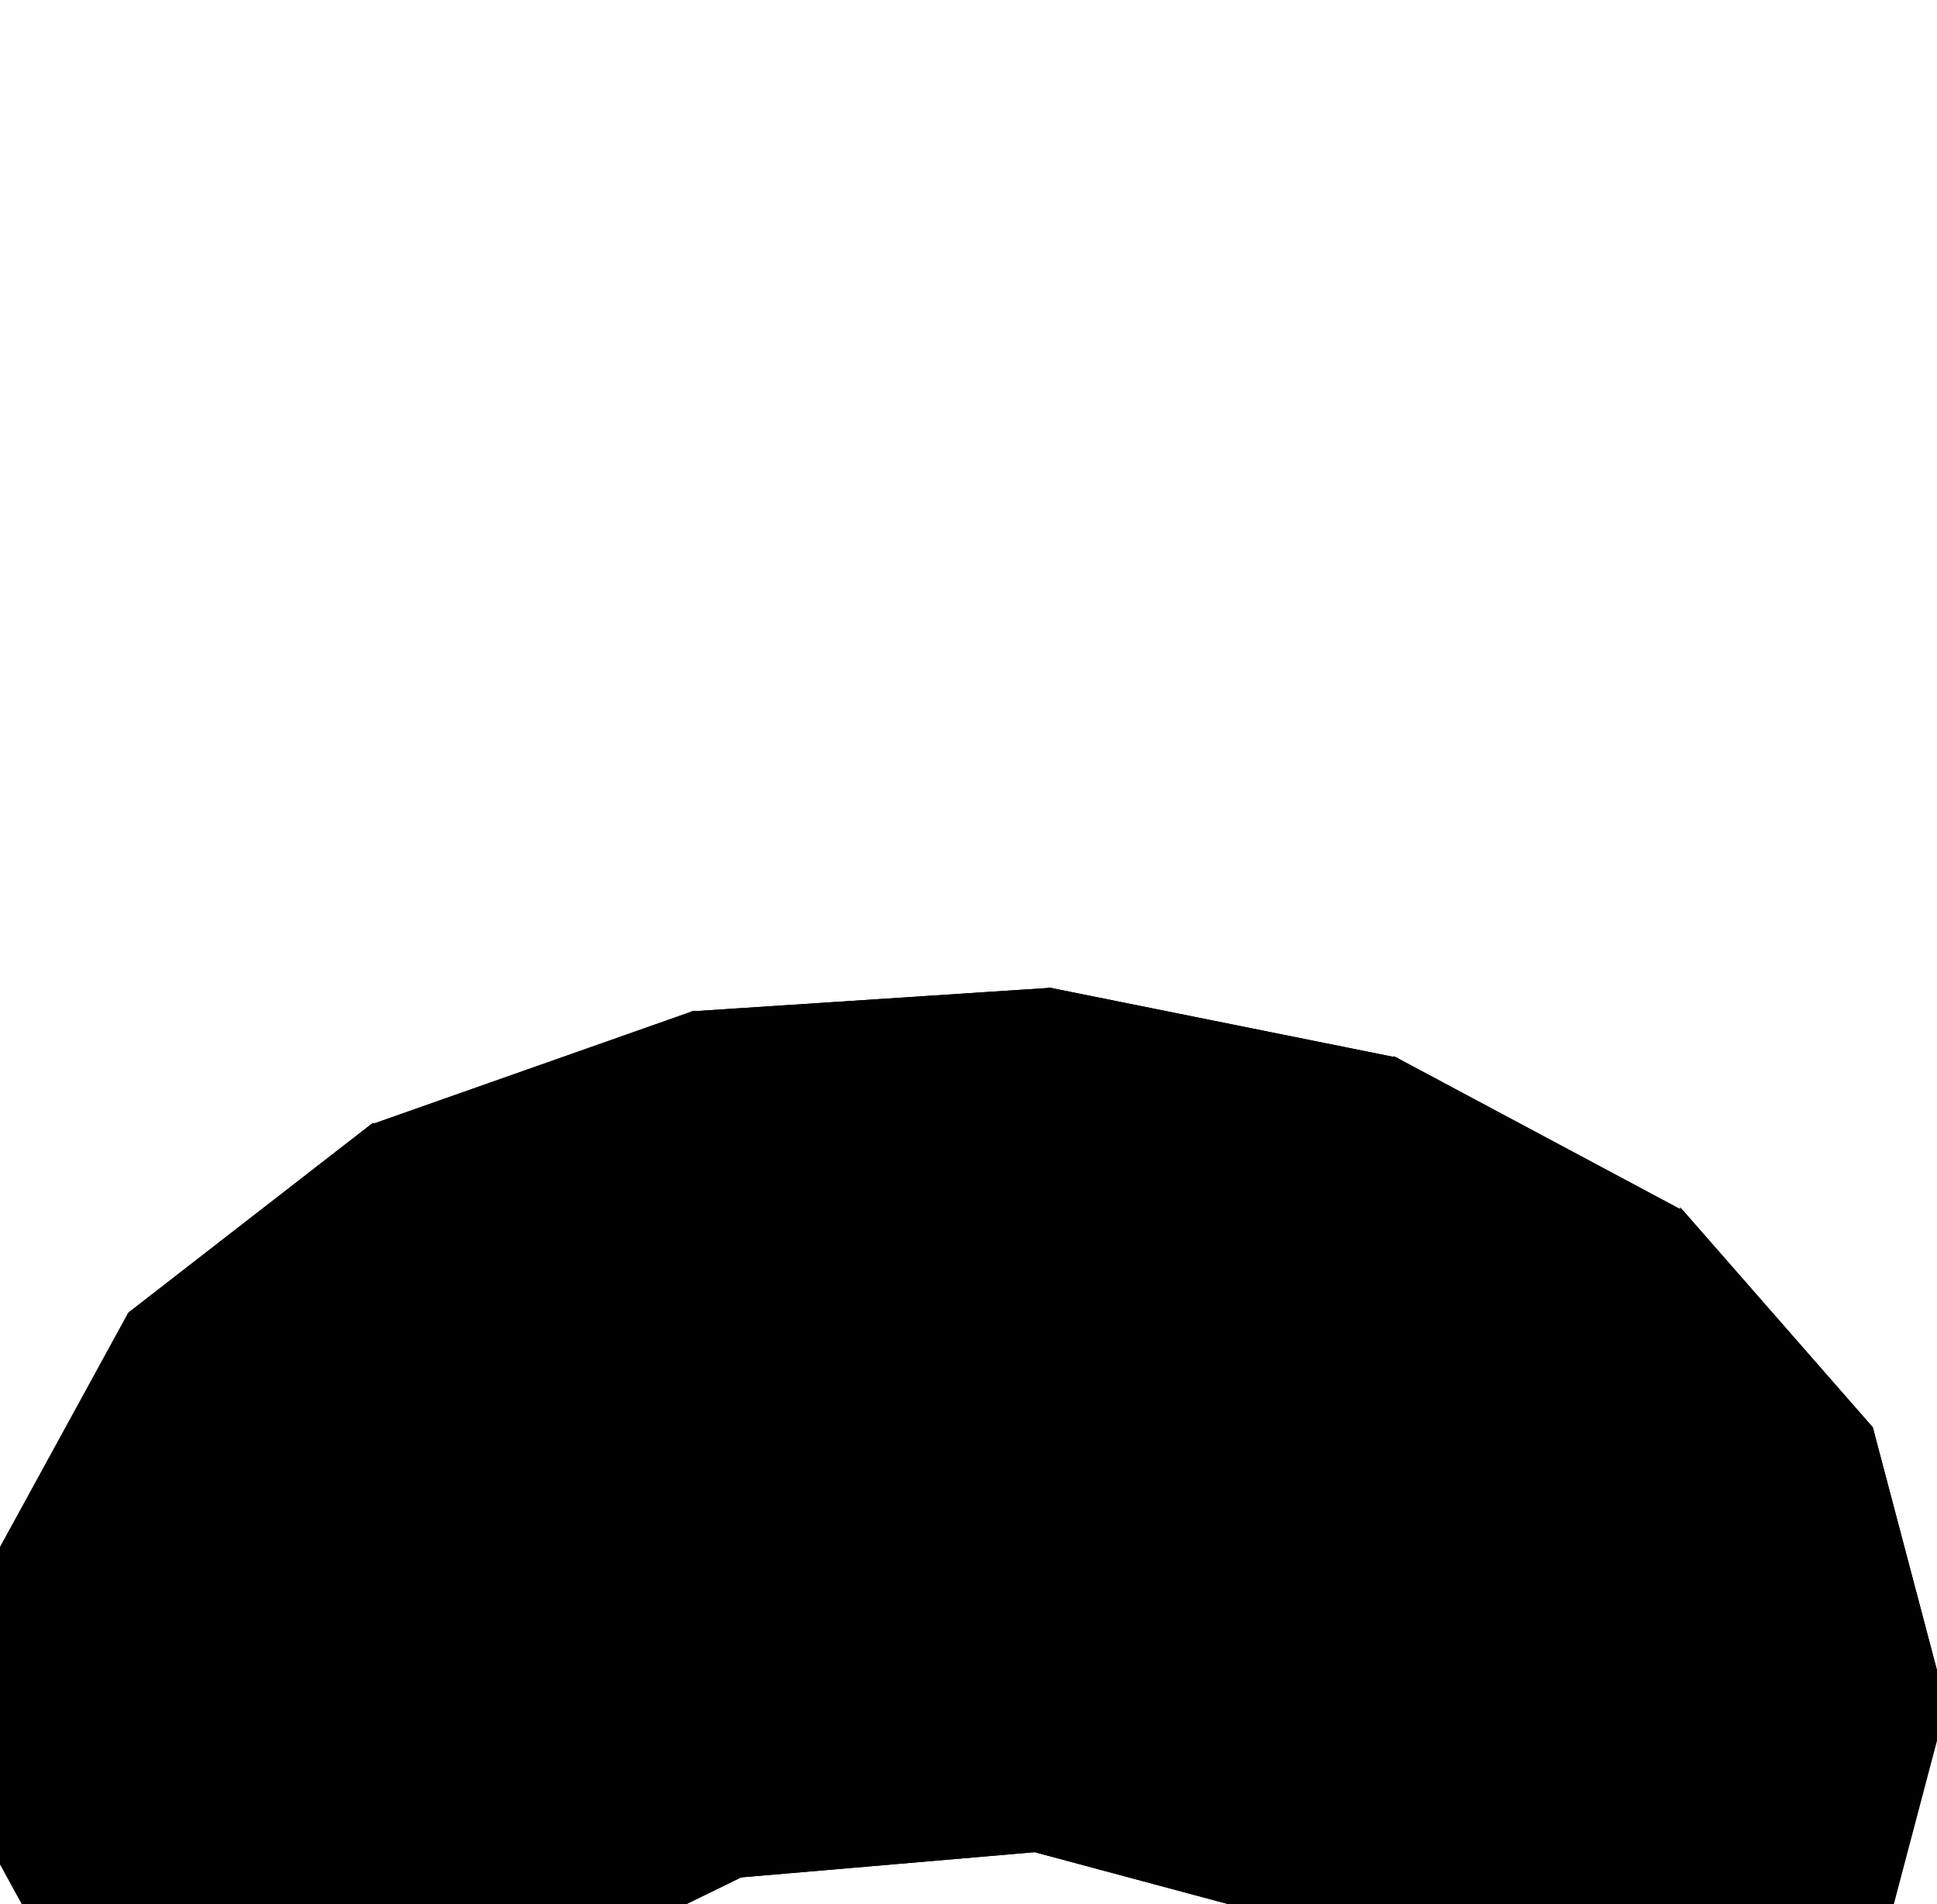
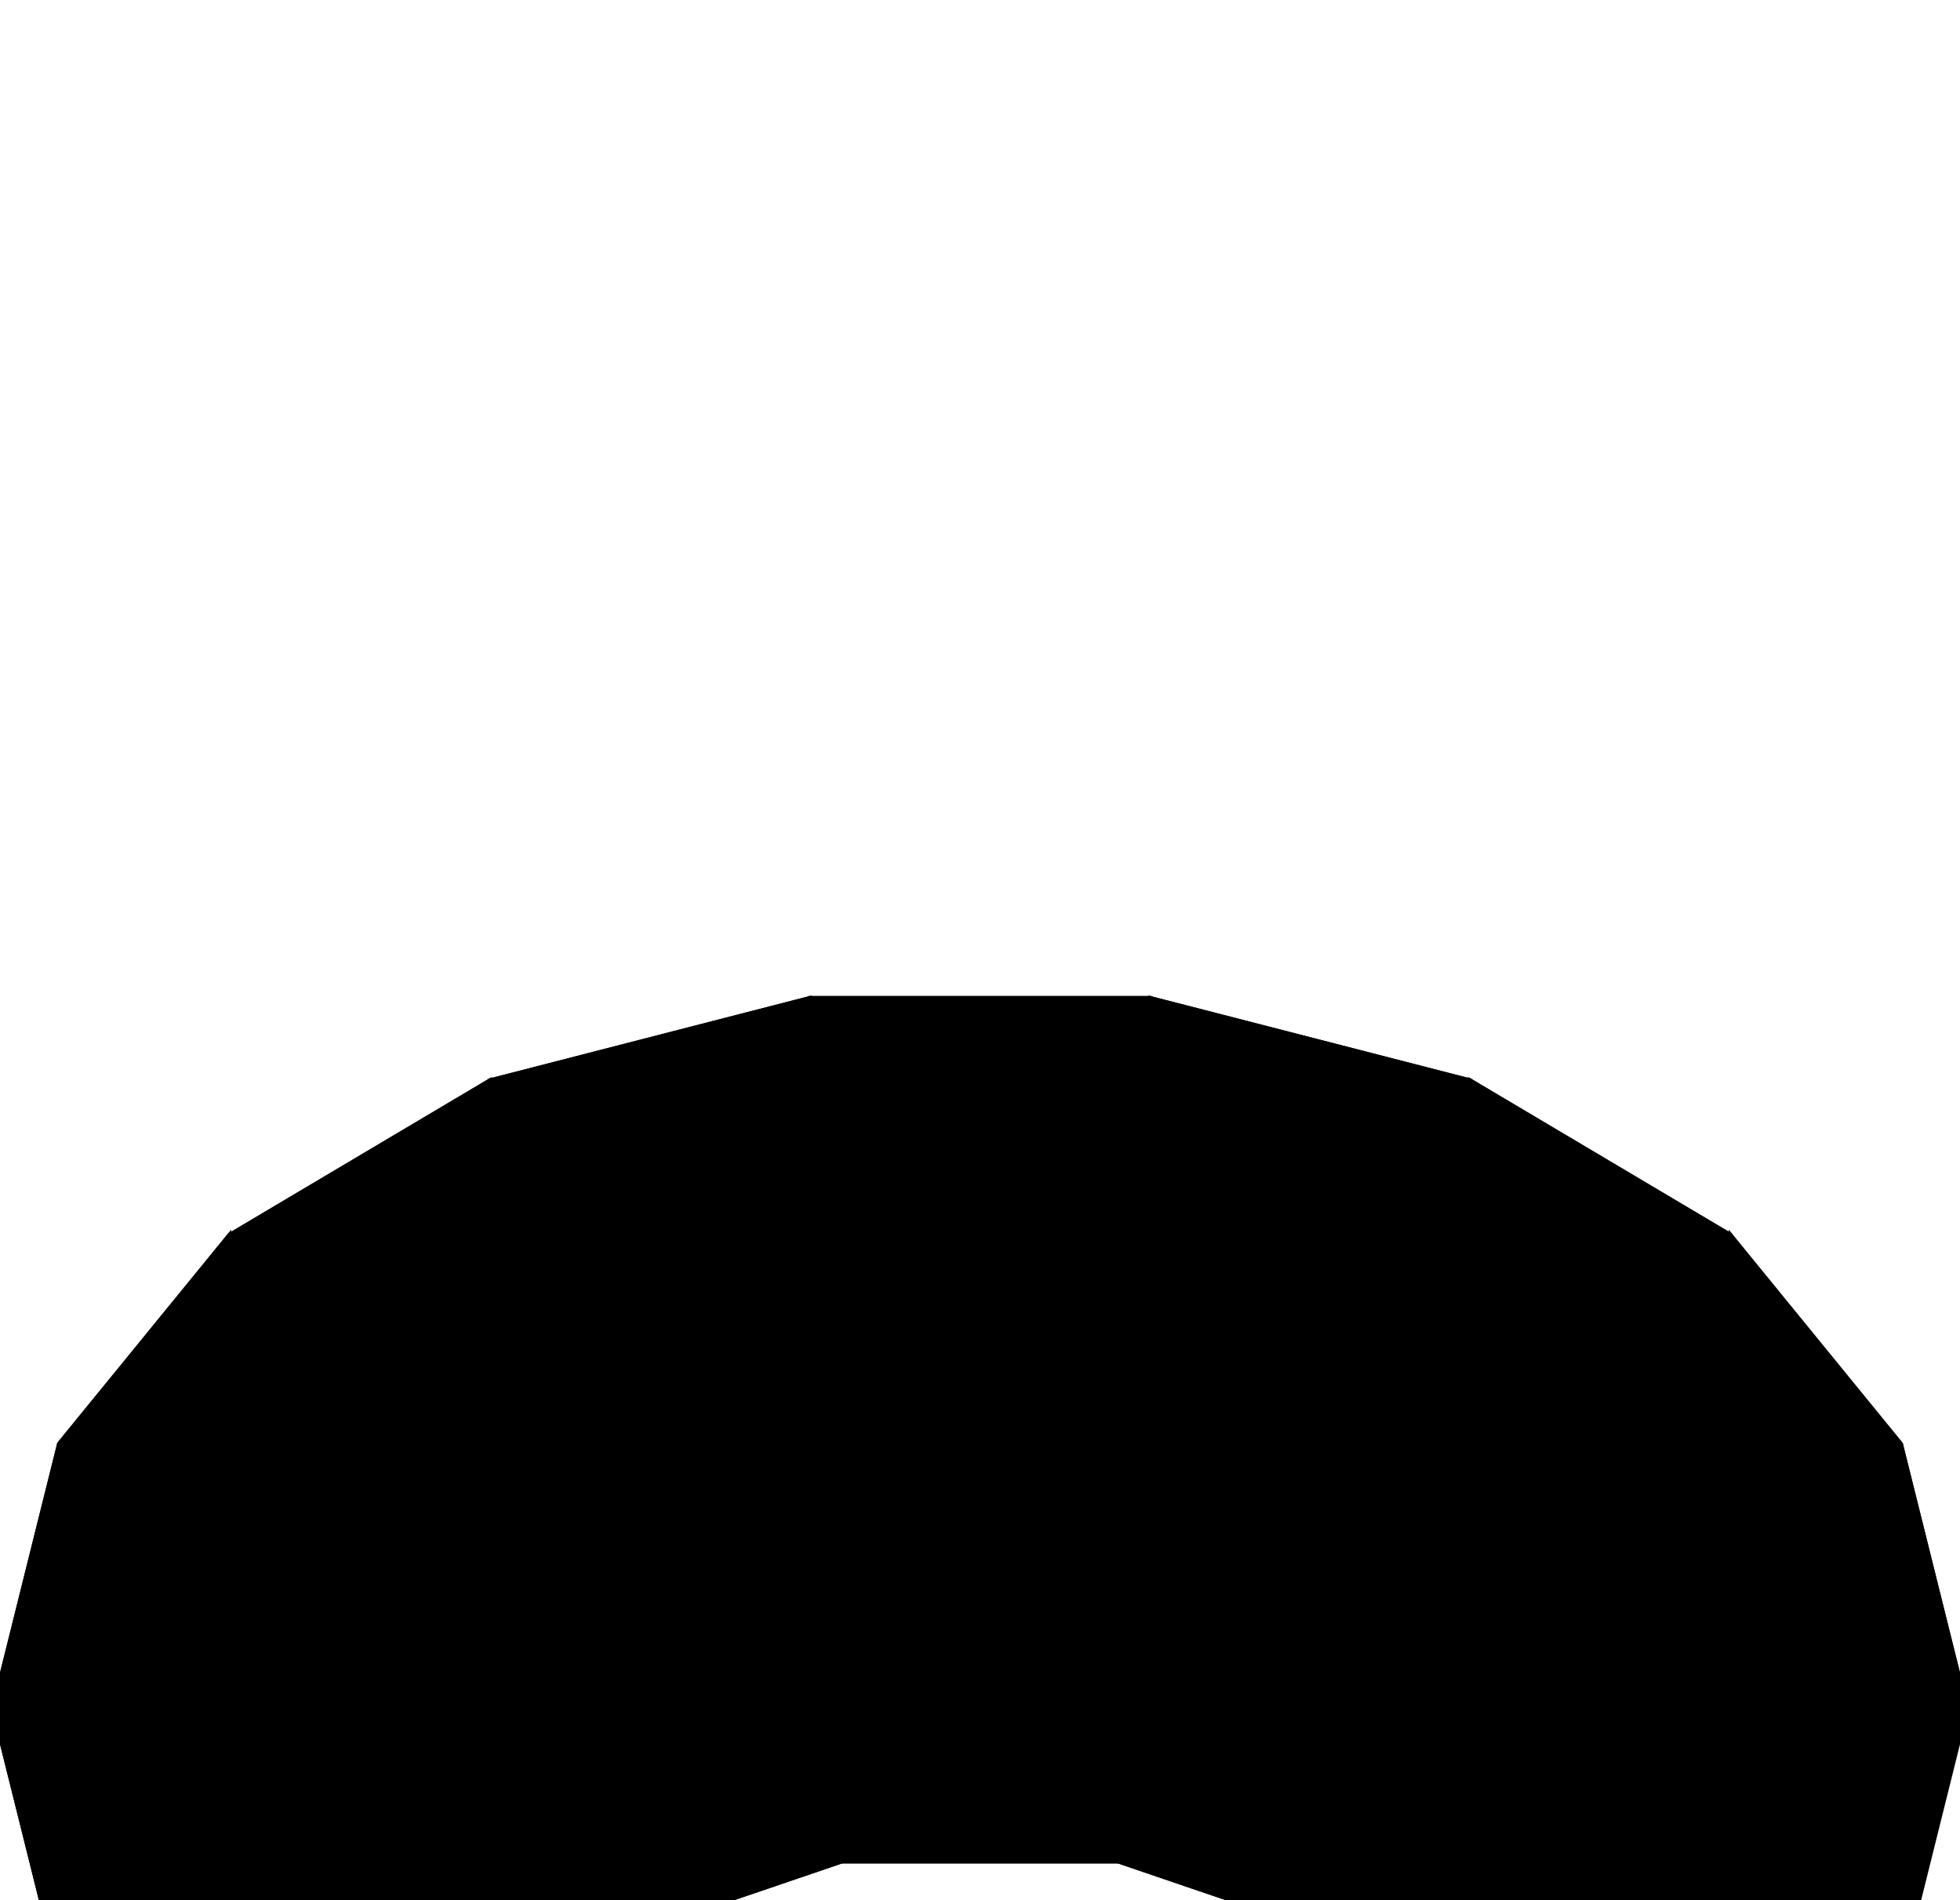
- <svg xmlns="http://www.w3.org/2000/svg" baseProfile="tiny" height="48.728mm" width="49.574mm" viewBox="-24.574 -37.033 49.574 48.728" version="1.1" stroke="black" stroke-width=".1" fill="none">
-   <path fill="#000000" stroke="#000000" d="M3.329 18.087 L6.534 17.226 L9.004 16.564 L9.004 15.15 L6.534 15.813 L3.471 16.635 L1.911 17.054 L1.911 18.467 z" />
-   <path fill="#000000" stroke="#000000" d="M10.111 14.266 L9.004 15.15 L9.004 16.564 L10.01 15.76 L14.034 12.546 L14.034 11.132 z" />
-   <path fill="#000000" stroke="#000000" d="M7.585 -2.278 L2.815 -3.558 L1.911 -3.801 L1.911 -5.214 L2.815 -4.971 L7.443 -3.729 L9.004 -3.31 L9.004 -1.897 z" />
-   <path fill="#000000" stroke="#000000" d="M14.434 9.986 L14.034 11.132 L14.034 12.546 L14.398 11.503 L15.85 7.333 L15.85 5.92 z" />
-   <path fill="#000000" stroke="#000000" d="M-10.49 14.028 L-11.864 13.358 L-11.864 14.771 L-10.615 15.381 L-5.62 17.82 L-5.62 16.407 z" />
-   <path fill="#000000" stroke="#000000" d="M13.028 1.318 L9.568 -1.446 L9.004 -1.897 L9.004 -3.31 L9.568 -2.859 L12.928 -0.176 L14.034 0.708 L14.034 2.121 z" />
-   <path fill="#000000" stroke="#000000" d="M-5.973 -2.982 L-6.869 -2.544 L-11.864 -0.104 L-11.864 -1.517 L-6.994 -3.896 L-5.973 -4.395 L-5.62 -4.567 L-5.62 -3.154 z" />
-   <path fill="#000000" stroke="#000000" d="M15.487 6.291 L14.334 2.98 L14.034 2.121 L14.034 0.708 L14.334 1.567 L15.451 4.773 L15.85 5.92 L15.85 7.333 z" />
-   <path fill="#000000" stroke="#000000" d="M-15.389 4.649 L-15.389 3.236 L-12.64 -0.472 L-11.864 -1.517 L-11.864 -0.104 L-12.569 0.847 z" />
-   <path fill="#000000" stroke="#000000" d="M-5.62 -3.154 L-5.62 -4.567 L0.254 -5.071 L1.911 -5.214 L1.911 -3.801 L0.404 -3.671 z" />
-   <path fill="#000000" stroke="#000000" d="M-15.389 5.723 L-15.389 7.348 L-15.389 10.017 L-15.389 8.604 L-15.389 5.934 L-15.389 4.417 L-15.389 3.236 L-15.389 4.649 z" />
-   <path fill="#000000" stroke="#000000" d="M-11.864 14.771 L-11.864 13.358 L-14.614 9.65 L-15.389 8.604 L-15.389 10.017 L-14.684 10.968 z" />
-   <path fill="#000000" stroke="#000000" d="M-5.62 16.407 L-5.62 17.82 L-4.114 17.95 L1.911 18.467 L1.911 17.054 L-3.964 16.549 z" />
-   <path fill="#000000" stroke="#000000" d="M23.312 0.943 L25 7.333 L25 5.92 L23.312 -0.47 z" />
-   <path fill="#000000" stroke="#000000" d="M18.475 -4.585 L23.312 0.943 L23.312 -0.47 L18.475 -5.998 z" />
-   <path fill="#000000" stroke="#000000" d="M11.143 -8.502 L18.475 -4.585 L18.475 -5.998 L11.143 -9.916 z" />
-   <path fill="#000000" stroke="#000000" d="M2.307 -10.282 L11.143 -8.502 L11.143 -9.916 L2.307 -11.695 z" />
-   <path fill="#000000" stroke="#000000" d="M-6.842 -9.682 L2.307 -10.282 L2.307 -11.695 L-6.842 -11.095 z" />
-   <path fill="#000000" stroke="#000000" d="M-15.066 -6.784 L-6.842 -9.682 L-6.842 -11.095 L-15.066 -8.197 z" />
-   <path fill="#000000" stroke="#000000" d="M-21.255 -1.979 L-15.066 -6.784 L-15.066 -8.197 L-21.255 -3.393 z" />
-   <path fill="#000000" stroke="#000000" d="M-24.574 4.083 L-21.255 -1.979 L-21.255 -3.393 L-24.574 2.67 z" />
-   <path fill="#000000" stroke="#000000" d="M-24.574 10.584 L-24.574 4.083 L-24.574 2.67 L-24.574 9.171 z" />
-   <path fill="#000000" stroke="#000000" d="M-21.255 16.646 L-24.574 10.584 L-24.574 9.171 L-21.255 15.233 z" />
-   <path fill="#000000" stroke="#000000" d="M-15.066 21.451 L-21.255 16.646 L-21.255 15.233 L-15.066 20.037 z" />
-   <path fill="#000000" stroke="#000000" d="M-6.842 24.348 L-15.066 21.451 L-15.066 20.037 L-6.842 22.935 z" />
-   <path fill="#000000" stroke="#000000" d="M2.307 24.948 L-6.842 24.348 L-6.842 22.935 L2.307 23.535 z" />
-   <path fill="#000000" stroke="#000000" d="M11.143 23.169 L2.307 24.948 L2.307 23.535 L11.143 21.756 z" />
-   <path fill="#000000" stroke="#000000" d="M18.475 19.251 L11.143 23.169 L11.143 21.756 L18.475 17.838 z" />
-   <path fill="#000000" stroke="#000000" d="M23.312 13.724 L18.475 19.251 L18.475 17.838 L23.312 12.311 z" />
-   <path fill="#000000" stroke="#000000" d="M25 7.333 L23.312 13.724 L23.312 12.311 L25 5.92 z" />
-   <path fill="#000000" stroke="#000000" d="M-21.255 -3.393 L-15.066 -8.197 L-6.842 -11.095 L2.307 -11.695 L11.143 -9.916 L18.475 -5.998 L23.312 -0.47 L25 5.92 L23.312 12.311 L18.475 17.838 L11.143 21.756 L2.307 23.535 L-6.842 22.935 L-15.066 20.037 L-21.255 15.233 L-24.574 9.171 L-24.574 2.67 M-5.62 -4.567 L-5.973 -4.395 L-6.994 -3.896 L-11.864 -1.517 L-12.64 -0.472 L-15.389 3.236 L-15.389 4.417 L-15.389 5.934 L-15.389 8.604 L-14.614 9.65 L-11.864 13.358 L-10.49 14.028 L-5.62 16.407 L-3.964 16.549 L1.911 17.054 L3.471 16.635 L6.534 15.813 L9.004 15.15 L10.111 14.266 L14.034 11.132 L14.434 9.986 L15.85 5.92 L15.451 4.773 L14.334 1.567 L14.034 0.708 L12.928 -0.176 L9.568 -2.859 L9.004 -3.31 L7.443 -3.729 L2.815 -4.971 L1.911 -5.214 L0.254 -5.071 z" />
-   <path fill="#000000" stroke="#000000" d="M25 7.333 L23.312 0.943 L18.475 -4.585 L11.143 -8.502 L2.307 -10.282 L-6.842 -9.682 L-15.066 -6.784 L-21.255 -1.979 L-24.574 4.083 L-24.574 10.584 L-21.255 16.646 L-15.066 21.451 L-6.842 24.348 L2.307 24.948 L11.143 23.169 L18.475 19.251 L23.312 13.724 M2.815 -3.558 L7.585 -2.278 L9.004 -1.897 L9.568 -1.446 L13.028 1.318 L14.034 2.121 L14.334 2.98 L15.487 6.291 L15.85 7.333 L14.398 11.503 L14.034 12.546 L10.01 15.76 L9.004 16.564 L6.534 17.226 L3.329 18.087 L1.911 18.467 L-4.114 17.95 L-5.62 17.82 L-10.615 15.381 L-11.864 14.771 L-14.684 10.968 L-15.389 10.017 L-15.389 7.348 L-15.389 5.723 L-15.389 4.649 L-12.569 0.847 L-11.864 -0.104 L-6.869 -2.544 L-5.973 -2.982 L-5.62 -3.154 L0.404 -3.671 L1.911 -3.801 z" />
-   <path fill="#000000" stroke="#000000" d="M-12.569 0.847 L-12.031 0.121 L-11.864 -0.104 L-11.864 14.028 L-15.389 18.781 L-15.389 4.649 L-13.916 2.663 L-12.817 1.181 z" />
-   <path fill="#000000" stroke="#000000" d="M10.902 15.048 L10.01 15.76 L9.004 16.564 L9.004 30.696 L11.556 28.657 L14.034 26.678 L14.034 12.546 z" />
-   <path fill="#000000" stroke="#000000" d="M-5.62 17.82 L-5.62 31.952 L0.444 32.473 L1.911 32.599 L1.911 18.467 L-2.943 18.05 L-4.114 17.95 z" />
-   <path fill="#000000" stroke="#000000" d="M14.034 26.678 L15.151 23.473 L15.85 21.465 L15.85 7.333 L14.714 10.596 L14.398 11.503 L14.034 12.546 z" />
-   <path fill="#000000" stroke="#000000" d="M11.404 0.02 L13.028 1.318 L14.034 2.121 L14.034 16.253 L10.902 13.751 L9.004 12.235 L9.004 -1.897 z" />
-   <path fill="#000000" stroke="#000000" d="M14.034 2.121 L15.122 5.244 L15.487 6.291 L15.85 7.333 L15.85 21.465 L14.701 18.167 L14.034 16.253 z" />
-   <path fill="#000000" stroke="#000000" d="M1.911 -3.801 L1.914 -3.8 L7.585 -2.278 L9.004 -1.897 L9.004 12.235 L4.656 11.068 L1.911 10.331 z" />
-   <path fill="#000000" stroke="#000000" d="M0.404 -3.671 L1.9 -3.8 L1.911 -3.801 L1.911 10.331 L-2.834 10.739 L-5.62 10.978 L-5.62 -3.154 z" />
-   <path fill="#000000" stroke="#000000" d="M-11.864 -0.104 L-11.063 -0.495 L-9.922 -1.052 L-8.586 -1.705 L-6.869 -2.544 L-6.856 -2.55 L-5.62 -3.154 L-5.62 10.978 L-10.134 13.183 L-11.864 14.028 z" />
-   <path fill="#000000" stroke="#000000" d="M-15.389 5.723 L-15.389 4.649 L-15.389 18.781 L-15.389 24.149 L-15.389 10.017 z" />
-   <path fill="#000000" stroke="#000000" d="M-15.389 24.149 L-13.814 26.274 L-12.759 27.695 L-12.005 28.712 L-11.864 28.903 L-11.864 14.771 L-14.684 10.968 L-15.389 10.017 z" />
-   <path fill="#000000" stroke="#000000" d="M2.38 32.473 L9.004 30.696 L9.004 16.564 L4.609 17.743 L3.329 18.087 L1.911 18.467 L1.911 32.599 z" />
-   <path fill="#000000" stroke="#000000" d="M-9.966 29.83 L-8.68 30.458 L-7.015 31.271 L-5.62 31.952 L-5.62 17.82 L-10.298 15.536 L-10.615 15.381 L-11.864 14.771 L-11.864 28.903 L-11.063 29.294 z" />
-   <path fill="#000000" stroke="#000000" d="M-2.7248391281028606e-15 23.078 L8.419 35.848 L-2.694222958124177e-15 37.033 z" />
-   <path fill="#000000" stroke="#000000" d="M-8.515 -7.213 L-15.556 10.457 L-8.419 7.083 z" />
-   <path fill="#000000" stroke="#000000" d="M-20.556 1.308 L-15.556 10.457 L-15.733 -3.8 z" />
-   <path fill="#000000" stroke="#000000" d="M-8.515 21.879 L-8.419 35.848 L-15.556 32.473 z" />
-   <path fill="#000000" stroke="#000000" d="M0 5.898 L-8.515 -7.213 L-8.419 7.083 z" />
-   <path fill="#000000" stroke="#000000" d="M-8.419 35.848 L-8.515 21.879 L-2.694222958124177e-15 37.033 z" />
-   <path fill="#000000" stroke="#000000" d="M-8.515 -7.213 L0 5.898 L0 -8.411 z" />
-   <path fill="#000000" stroke="#000000" d="M8.515 -7.213 L15.556 10.457 L15.733 -3.8 z" />
-   <path fill="#000000" stroke="#000000" d="M-15.556 10.457 L-8.515 -7.213 L-15.733 -3.8 z" />
-   <path fill="#000000" stroke="#000000" d="M-8.515 21.879 L-2.7248391281028606e-15 23.078 L-2.694222958124177e-15 37.033 z" />
-   <path fill="#000000" stroke="#000000" d="M8.515 -7.213 L0 5.898 L8.419 7.083 z" />
-   <path fill="#000000" stroke="#000000" d="M20.556 1.308 L15.556 10.457 L20.325 15.508 z" />
-   <path fill="#000000" stroke="#000000" d="M-22 21.465 L-20.325 15.508 L-20.556 1.308 z" />
-   <path fill="#000000" stroke="#000000" d="M22.25 7.333 L20.325 27.423 L20.556 13.358 z" />
-   <path fill="#000000" stroke="#000000" d="M-22.25 7.333 L-22 21.465 L-20.556 1.308 z" />
-   <path fill="#000000" stroke="#000000" d="M-20.325 27.423 L-22 21.465 L-20.556 13.358 z" />
-   <path fill="#000000" stroke="#000000" d="M22 21.465 L20.325 27.423 L22.25 7.333 z" />
-   <path fill="#000000" stroke="#000000" d="M20.556 1.308 L22 21.465 L22.25 7.333 z" />
-   <path fill="#000000" stroke="#000000" d="M15.733 18.466 L15.556 32.473 L8.419 35.848 z" />
-   <path fill="#000000" stroke="#000000" d="M8.515 21.879 L15.733 18.466 L8.419 35.848 z" />
-   <path fill="#000000" stroke="#000000" d="M15.556 10.457 L20.556 1.308 L15.733 -3.8 z" />
-   <path fill="#000000" stroke="#000000" d="M-20.325 27.423 L-20.556 13.358 L-15.556 32.473 z" />
-   <path fill="#000000" stroke="#000000" d="M-20.556 13.358 L-15.733 18.466 L-15.556 32.473 z" />
-   <path fill="#000000" stroke="#000000" d="M-15.733 18.466 L-8.515 21.879 L-15.556 32.473 z" />
-   <path fill="#000000" stroke="#000000" d="M22 21.465 L20.556 1.308 L20.325 15.508 z" />
-   <path fill="#000000" stroke="#000000" d="M-22 21.465 L-22.25 7.333 L-20.556 13.358 z" />
-   <path fill="#000000" stroke="#000000" d="M8.515 21.879 L8.419 35.848 L-2.7248391281028606e-15 23.078 z" />
-   <path fill="#000000" stroke="#000000" d="M0 5.898 L8.515 -7.213 L0 -8.411 z" />
-   <path fill="#000000" stroke="#000000" d="M20.325 27.423 L15.556 32.473 L15.733 18.466 z" />
-   <path fill="#000000" stroke="#000000" d="M15.556 10.457 L8.419 7.083 L0 5.898 L-8.419 7.083 L-15.556 10.457 L-20.325 15.508 L-22 21.465 L-20.325 27.423 L-15.556 32.473 L-8.419 35.848 L-2.6942229581241772e-15 37.033 L8.419 35.848 L15.556 32.473 L20.325 27.423 L22 21.465 L20.325 15.508 M-15.389 18.781 L-11.864 14.028 L-10.134 13.183 L-5.62 10.978 L-2.834 10.739 L1.911 10.331 L4.656 11.068 L9.004 12.235 L10.902 13.751 L14.034 16.253 L14.701 18.167 L15.85 21.465 L15.151 23.473 L14.034 26.678 L11.556 28.657 L9.004 30.696 L2.38 32.473 L1.911 32.599 L0.444 32.473 L-5.62 31.952 L-7.015 31.271 L-8.68 30.458 L-9.966 29.83 L-11.063 29.294 L-11.864 28.903 L-12.005 28.712 L-12.759 27.695 L-13.814 26.274 L-15.389 24.149 z" />
-   <path fill="#000000" stroke="#000000" d="M15.556 10.457 L8.515 -7.213 L8.419 7.083 z" />
-   <path fill="#000000" stroke="#000000" d="M20.325 27.423 L15.733 18.466 L20.556 13.358 z" />
-   <path fill="#000000" stroke="#000000" d="M-20.556 1.308 L-20.325 15.508 L-15.556 10.457 z" />
-   <path fill="#000000" stroke="#000000" d="M20.556 13.358 L15.733 18.466 L8.515 21.879 L-2.724839128102861e-15 23.078 L-8.515 21.879 L-15.733 18.466 L-20.556 13.358 L-22.25 7.333 L-20.556 1.308 L-15.733 -3.8 L-8.515 -7.213 L0 -8.411 L8.515 -7.213 L15.733 -3.8 L20.556 1.308 L22.25 7.333 M-6.869 -2.544 L-8.586 -1.705 L-9.922 -1.052 L-11.063 -0.495 L-11.864 -0.104 L-12.031 0.121 L-12.569 0.847 L-12.817 1.181 L-13.916 2.663 L-15.389 4.649 L-15.389 5.723 L-15.389 10.017 L-14.684 10.968 L-11.864 14.771 L-10.615 15.381 L-10.298 15.536 L-5.62 17.82 L-4.114 17.95 L-2.943 18.05 L1.911 18.467 L3.329 18.087 L4.609 17.743 L9.004 16.564 L10.01 15.76 L10.902 15.048 L14.034 12.546 L14.398 11.503 L14.714 10.596 L15.85 7.333 L15.487 6.291 L15.122 5.244 L14.034 2.121 L13.028 1.318 L11.404 0.02 L9.004 -1.897 L7.585 -2.278 L1.914 -3.8 L1.911 -3.801 L1.9 -3.8 L0.404 -3.671 L-5.62 -3.154 L-6.856 -2.55 z" />
+ <svg xmlns="http://www.w3.org/2000/svg" baseProfile="tiny" height="48.468mm" width="50mm" viewBox="-25 -36.966 50 48.468" version="1.1" stroke="black" stroke-width=".1" fill="none">
+   <path fill="#000000" stroke="#000000" d="M4.925 16.378 L3.527 16.855 L3.527 18.268 L4.798 17.835 L9.882 16.102 L9.882 14.689 z" />
+   <path fill="#000000" stroke="#000000" d="M10.85 13.83 L9.882 14.689 L9.882 16.102 L10.762 15.322 L14.28 12.2 L14.28 10.786 z" />
+   <path fill="#000000" stroke="#000000" d="M14.634 2.151 L15.505 4.85 L15.85 5.92 L15.85 7.333 L15.536 6.36 L14.634 3.564 L14.28 2.467 L14.28 1.054 z" />
+   <path fill="#000000" stroke="#000000" d="M14.626 9.716 L14.28 10.786 L14.28 12.2 L14.594 11.226 L15.85 7.333 L15.85 5.92 z" />
+   <path fill="#000000" stroke="#000000" d="M-14.634 9.689 L-15.505 6.991 L-15.85 5.92 L-15.85 7.333 L-15.536 8.307 L-14.634 11.102 L-14.28 12.2 L-14.28 10.786 z" />
+   <path fill="#000000" stroke="#000000" d="M13.401 1.687 L12.946 1.283 L9.882 -1.435 L9.882 -2.849 L12.946 -0.13 L13.313 0.195 L14.28 1.054 L14.28 2.467 z" />
+   <path fill="#000000" stroke="#000000" d="M8.484 -3.325 L9.882 -2.849 L9.882 -1.435 L8.611 -1.869 L3.527 -3.601 L3.527 -5.014 z" />
+   <path fill="#000000" stroke="#000000" d="M-3.527 -3.601 L-3.527 -5.014 L1.975 -5.014 L3.527 -5.014 L3.527 -3.601 L2.116 -3.601 z" />
+   <path fill="#000000" stroke="#000000" d="M-9.882 -1.435 L-9.882 -2.849 L-4.925 -4.538 L-3.527 -5.014 L-3.527 -3.601 L-4.798 -3.168 z" />
+   <path fill="#000000" stroke="#000000" d="M-10.762 -0.655 L-12.946 1.283 L-14.28 2.467 L-14.28 1.054 L-12.946 -0.13 L-10.85 -1.99 L-9.882 -2.849 L-9.882 -1.435 z" />
+   <path fill="#000000" stroke="#000000" d="M-15.85 7.333 L-15.85 5.92 L-14.626 2.124 L-14.28 1.054 L-14.28 2.467 L-14.594 3.44 z" />
+   <path fill="#000000" stroke="#000000" d="M-13.313 11.645 L-14.28 10.786 L-14.28 12.2 L-13.401 12.98 L-9.882 16.102 L-9.882 14.689 z" />
+   <path fill="#000000" stroke="#000000" d="M-8.484 15.165 L-9.882 14.689 L-9.882 16.102 L-8.611 16.535 L-3.527 18.268 L-3.527 16.855 z" />
+   <path fill="#000000" stroke="#000000" d="M3.527 18.268 L3.527 16.855 L-1.975 16.855 L-3.527 16.855 L-3.527 18.268 L-2.116 18.268 z" />
+   <path fill="#000000" stroke="#000000" d="M25 7.333 L23.492 13.384 L23.492 11.971 L25 5.92 z" />
+   <path fill="#000000" stroke="#000000" d="M23.492 1.283 L25 7.333 L25 5.92 L23.492 -0.13 z" />
+   <path fill="#000000" stroke="#000000" d="M19.151 -4.038 L23.492 1.283 L23.492 -0.13 L19.151 -5.451 z" />
+   <path fill="#000000" stroke="#000000" d="M12.5 -7.987 L19.151 -4.038 L19.151 -5.451 L12.5 -9.4 z" />
+   <path fill="#000000" stroke="#000000" d="M4.341 -10.088 L12.5 -7.987 L12.5 -9.4 L4.341 -11.501 z" />
+   <path fill="#000000" stroke="#000000" d="M-4.341 -10.088 L4.341 -10.088 L4.341 -11.501 L-4.341 -11.501 z" />
+   <path fill="#000000" stroke="#000000" d="M-12.5 -7.987 L-4.341 -10.088 L-4.341 -11.501 L-12.5 -9.4 z" />
+   <path fill="#000000" stroke="#000000" d="M-19.151 -4.038 L-12.5 -7.987 L-12.5 -9.4 L-19.151 -5.451 z" />
+   <path fill="#000000" stroke="#000000" d="M-23.492 1.283 L-19.151 -4.038 L-19.151 -5.451 L-23.492 -0.13 z" />
+   <path fill="#000000" stroke="#000000" d="M-25 7.333 L-23.492 1.283 L-23.492 -0.13 L-25 5.92 z" />
+   <path fill="#000000" stroke="#000000" d="M-23.492 13.384 L-25 7.333 L-25 5.92 L-23.492 11.971 z" />
+   <path fill="#000000" stroke="#000000" d="M-19.151 18.704 L-23.492 13.384 L-23.492 11.971 L-19.151 17.291 z" />
+   <path fill="#000000" stroke="#000000" d="M-12.5 22.654 L-19.151 18.704 L-19.151 17.291 L-12.5 21.24 z" />
+   <path fill="#000000" stroke="#000000" d="M-4.341 24.755 L-12.5 22.654 L-12.5 21.24 L-4.341 23.342 z" />
+   <path fill="#000000" stroke="#000000" d="M4.341 24.755 L-4.341 24.755 L-4.341 23.342 L4.341 23.342 z" />
+   <path fill="#000000" stroke="#000000" d="M23.492 13.384 L19.151 18.704 L19.151 17.291 L23.492 11.971 z" />
+   <path fill="#000000" stroke="#000000" d="M12.5 22.654 L4.341 24.755 L4.341 23.342 L12.5 21.24 z" />
+   <path fill="#000000" stroke="#000000" d="M19.151 18.704 L12.5 22.654 L12.5 21.24 L19.151 17.291 z" />
+   <path fill="#000000" stroke="#000000" d="M23.492 -0.13 L25 5.92 L23.492 11.971 L19.151 17.291 L12.5 21.24 L4.341 23.342 L-4.341 23.342 L-12.5 21.24 L-19.151 17.291 L-23.492 11.971 L-25 5.92 L-23.492 -0.13 L-19.151 -5.451 L-12.5 -9.4 L-4.341 -11.501 L4.341 -11.501 L12.5 -9.4 L19.151 -5.451 M-10.85 -1.99 L-12.946 -0.13 L-14.28 1.054 L-14.626 2.124 L-15.85 5.92 L-15.505 6.991 L-14.634 9.689 L-14.28 10.786 L-13.313 11.645 L-9.882 14.689 L-8.484 15.165 L-3.527 16.855 L-1.975 16.855 L3.527 16.855 L4.925 16.378 L9.882 14.689 L10.85 13.83 L14.28 10.786 L14.626 9.716 L15.85 5.92 L15.505 4.85 L14.634 2.151 L14.28 1.054 L13.313 0.195 L12.946 -0.13 L9.882 -2.849 L8.484 -3.325 L3.527 -5.014 L1.975 -5.014 L-3.527 -5.014 L-4.925 -4.538 L-9.882 -2.849 z" />
+   <path fill="#000000" stroke="#000000" d="M25 7.333 L23.492 1.283 L19.151 -4.038 L12.5 -7.987 L4.341 -10.088 L-4.341 -10.088 L-12.5 -7.987 L-19.151 -4.038 L-23.492 1.283 L-25 7.333 L-23.492 13.384 L-19.151 18.704 L-12.5 22.654 L-4.341 24.755 L4.341 24.755 L12.5 22.654 L19.151 18.704 L23.492 13.384 M-12.946 1.283 L-10.762 -0.655 L-9.882 -1.435 L-4.798 -3.168 L-3.527 -3.601 L2.116 -3.601 L3.527 -3.601 L8.611 -1.869 L9.882 -1.435 L12.946 1.283 L13.401 1.687 L14.28 2.467 L14.634 3.564 L15.536 6.36 L15.85 7.333 L14.594 11.226 L14.28 12.2 L10.762 15.322 L9.882 16.102 L4.798 17.835 L3.527 18.268 L-2.116 18.268 L-3.527 18.268 L-8.611 16.535 L-9.882 16.102 L-13.401 12.98 L-14.28 12.2 L-14.634 11.102 L-15.536 8.307 L-15.85 7.333 L-14.594 3.44 L-14.28 2.467 z" />
+   <path fill="#000000" stroke="#000000" d="M9.882 16.102 L9.882 30.234 L11.566 28.74 L14.28 26.332 L14.28 12.2 L11.185 14.946 L10.762 15.322 z" />
+   <path fill="#000000" stroke="#000000" d="M6.32 -2.649 L8.611 -1.869 L9.882 -1.435 L9.882 12.697 L9.079 12.423 L6.681 11.606 L3.527 10.531 L3.527 -3.601 z" />
+   <path fill="#000000" stroke="#000000" d="M15.85 21.465 L14.551 17.439 L14.28 16.599 L14.28 2.467 L15.005 4.714 L15.536 6.36 L15.85 7.333 z" />
+   <path fill="#000000" stroke="#000000" d="M12.625 15.13 L11.824 14.419 L11.07 13.75 L10.308 13.074 L9.882 12.697 L9.882 -1.435 L11.839 0.3 L13.401 1.687 L14.28 2.467 L14.28 16.599 L13.54 15.942 z" />
+   <path fill="#000000" stroke="#000000" d="M3.527 10.531 L-3.527 10.531 L-3.527 -3.601 L-0.544 -3.601 L2.116 -3.601 L3.527 -3.601 z" />
+   <path fill="#000000" stroke="#000000" d="M-3.527 10.531 L-9.864 12.69 L-9.882 12.697 L-9.882 -1.435 L-7.564 -2.225 L-4.798 -3.168 L-3.527 -3.601 z" />
+   <path fill="#000000" stroke="#000000" d="M-13.409 1.694 L-10.762 -0.655 L-9.882 -1.435 L-9.882 12.697 L-14.28 16.599 L-14.28 2.467 z" />
+   <path fill="#000000" stroke="#000000" d="M-15.85 7.333 L-14.594 3.44 L-14.28 2.467 L-14.28 16.599 L-14.462 17.163 L-15.85 21.465 z" />
+   <path fill="#000000" stroke="#000000" d="M-15.536 8.307 L-15.85 7.333 L-15.85 21.465 L-15.611 22.207 L-14.28 26.332 L-14.28 12.2 z" />
+   <path fill="#000000" stroke="#000000" d="M-9.998 16 L-10.857 15.237 L-11.927 14.288 L-13.401 12.98 L-13.409 12.973 L-14.28 12.2 L-14.28 26.332 L-13.602 26.934 L-9.882 30.234 L-9.882 16.102 z" />
+   <path fill="#000000" stroke="#000000" d="M-4.19 18.042 L-6.199 17.357 L-7.698 16.846 L-8.611 16.535 L-8.935 16.425 L-9.882 16.102 L-9.882 30.234 L-8.956 30.55 L-3.527 32.4 L-3.527 18.268 z" />
+   <path fill="#000000" stroke="#000000" d="M3.527 18.268 L-2.116 18.268 L-3.527 18.268 L-3.527 32.4 L-2.487 32.4 L3.527 32.4 z" />
+   <path fill="#000000" stroke="#000000" d="M9.882 16.102 L4.798 17.835 L3.527 18.268 L3.527 32.4 L4.76 31.98 L9.882 30.234 z" />
+   <path fill="#000000" stroke="#000000" d="M14.28 26.332 L15.85 21.465 L15.85 7.333 L15.029 9.878 L14.594 11.226 L14.28 12.2 z" />
+   <path fill="#000000" stroke="#000000" d="M-21.625 24.326 L-21.871 10.226 L-18.705 29.661 z" />
+   <path fill="#000000" stroke="#000000" d="M20.514 15.842 L16.443 -3.274 L16.258 10.978 z" />
+   <path fill="#000000" stroke="#000000" d="M16.443 -3.274 L9.806 7.53 L16.258 10.978 z" />
+   <path fill="#000000" stroke="#000000" d="M9.918 21.427 L16.258 31.953 L9.806 35.401 z" />
+   <path fill="#000000" stroke="#000000" d="M2.053 23.011 L9.918 21.427 L9.806 35.401 z" />
+   <path fill="#000000" stroke="#000000" d="M-18.917 15.622 L-13.409 19.898 L-18.705 29.661 z" />
+   <path fill="#000000" stroke="#000000" d="M-6.089 22.477 L-6.021 36.439 L-13.409 19.898 z" />
+   <path fill="#000000" stroke="#000000" d="M9.918 -6.76 L2.03 5.964 L9.806 7.53 z" />
+   <path fill="#000000" stroke="#000000" d="M-18.705 13.27 L-18.917 -0.955 L-21.871 4.44 z" />
+   <path fill="#000000" stroke="#000000" d="M2.03 36.966 L2.053 23.011 L9.806 35.401 z" />
+   <path fill="#000000" stroke="#000000" d="M-6.089 -7.81 L-13.258 9.042 L-6.021 6.492 z" />
+   <path fill="#000000" stroke="#000000" d="M-21.871 10.226 L-18.917 15.622 L-18.705 29.661 z" />
+   <path fill="#000000" stroke="#000000" d="M-21.871 4.44 L-21.871 10.226 L-21.625 18.605 z" />
+   <path fill="#000000" stroke="#000000" d="M20.514 15.842 L20.748 1.646 L16.443 -3.274 z" />
+   <path fill="#000000" stroke="#000000" d="M20.748 13.021 L16.258 31.953 L16.443 17.94 z" />
+   <path fill="#000000" stroke="#000000" d="M-6.021 36.439 L-13.258 33.888 L-13.409 19.898 z" />
+   <path fill="#000000" stroke="#000000" d="M2.03 5.964 L9.918 -6.76 L2.053 -8.344 z" />
+   <path fill="#000000" stroke="#000000" d="M2.03 36.966 L-6.021 36.439 L2.053 23.011 z" />
+   <path fill="#000000" stroke="#000000" d="M16.258 31.953 L9.918 21.427 L16.443 17.94 z" />
+   <path fill="#000000" stroke="#000000" d="M-21.871 10.226 L-21.625 24.326 L-21.625 18.605 z" />
+   <path fill="#000000" stroke="#000000" d="M-18.705 13.27 L-21.871 4.44 L-21.625 18.605 z" />
+   <path fill="#000000" stroke="#000000" d="M-18.917 -0.955 L-18.705 13.27 L-13.409 -5.231 z" />
+   <path fill="#000000" stroke="#000000" d="M2.03 36.966 L9.806 35.401 L16.258 31.953 L20.514 27.089 L22 21.465 L20.514 15.842 L16.258 10.978 L9.806 7.53 L2.03 5.964 L-6.021 6.492 L-13.258 9.042 L-18.705 13.27 L-21.625 18.605 L-21.625 24.326 L-18.705 29.661 L-13.258 33.888 L-6.021 36.439 M14.28 16.599 L14.551 17.439 L15.85 21.465 L14.28 26.332 L11.566 28.74 L9.882 30.234 L4.76 31.98 L3.527 32.4 L-2.487 32.4 L-3.527 32.4 L-8.956 30.55 L-9.882 30.234 L-13.602 26.934 L-14.28 26.332 L-15.611 22.207 L-15.85 21.465 L-14.462 17.163 L-14.28 16.599 L-9.882 12.697 L-9.864 12.69 L-3.527 10.531 L3.527 10.531 L6.681 11.606 L9.079 12.423 L9.882 12.697 L10.308 13.074 L11.07 13.75 L11.824 14.419 L12.625 15.13 L13.54 15.942 z" />
+   <path fill="#000000" stroke="#000000" d="M16.443 -3.274 L9.918 -6.76 L9.806 7.53 z" />
+   <path fill="#000000" stroke="#000000" d="M-6.089 -7.81 L2.03 5.964 L2.053 -8.344 z" />
+   <path fill="#000000" stroke="#000000" d="M22 21.465 L22.25 7.333 L20.514 15.842 z" />
+   <path fill="#000000" stroke="#000000" d="M22.25 7.333 L20.748 13.021 L16.443 17.94 L9.918 21.427 L2.053 23.011 L-6.089 22.477 L-13.409 19.898 L-18.917 15.622 L-21.871 10.226 L-21.871 4.44 L-18.917 -0.955 L-13.409 -5.231 L-6.089 -7.81 L2.053 -8.344 L9.918 -6.76 L16.443 -3.274 L20.748 1.646 M-15.536 8.307 L-14.28 12.2 L-13.409 12.973 L-13.401 12.98 L-11.927 14.288 L-10.857 15.237 L-9.998 16 L-9.882 16.102 L-8.935 16.425 L-8.611 16.535 L-7.698 16.846 L-6.199 17.357 L-4.19 18.042 L-3.527 18.268 L-2.116 18.268 L3.527 18.268 L4.798 17.835 L9.882 16.102 L10.762 15.322 L11.185 14.946 L14.28 12.2 L14.594 11.226 L15.029 9.878 L15.85 7.333 L15.536 6.36 L15.005 4.714 L14.28 2.467 L13.401 1.687 L11.839 0.3 L9.882 -1.435 L8.611 -1.869 L6.32 -2.649 L3.527 -3.601 L2.116 -3.601 L-0.544 -3.601 L-3.527 -3.601 L-4.798 -3.168 L-7.564 -2.225 L-9.882 -1.435 L-10.762 -0.655 L-13.409 1.694 L-14.28 2.467 L-14.594 3.44 L-15.85 7.333 z" />
+   <path fill="#000000" stroke="#000000" d="M-6.089 -7.81 L-13.409 -5.231 L-13.258 9.042 z" />
+   <path fill="#000000" stroke="#000000" d="M-13.409 19.898 L-13.258 33.888 L-18.705 29.661 z" />
+   <path fill="#000000" stroke="#000000" d="M-13.409 -5.231 L-18.705 13.27 L-13.258 9.042 z" />
+   <path fill="#000000" stroke="#000000" d="M22.25 7.333 L20.748 1.646 L20.514 15.842 z" />
+   <path fill="#000000" stroke="#000000" d="M20.514 27.089 L16.258 31.953 L20.748 13.021 z" />
+   <path fill="#000000" stroke="#000000" d="M22.25 7.333 L20.514 27.089 L20.748 13.021 z" />
+   <path fill="#000000" stroke="#000000" d="M-6.021 36.439 L-6.089 22.477 L2.053 23.011 z" />
+   <path fill="#000000" stroke="#000000" d="M22.25 7.333 L22 21.465 L20.514 27.089 z" />
+   <path fill="#000000" stroke="#000000" d="M2.03 5.964 L-6.089 -7.81 L-6.021 6.492 z" />
</svg>
